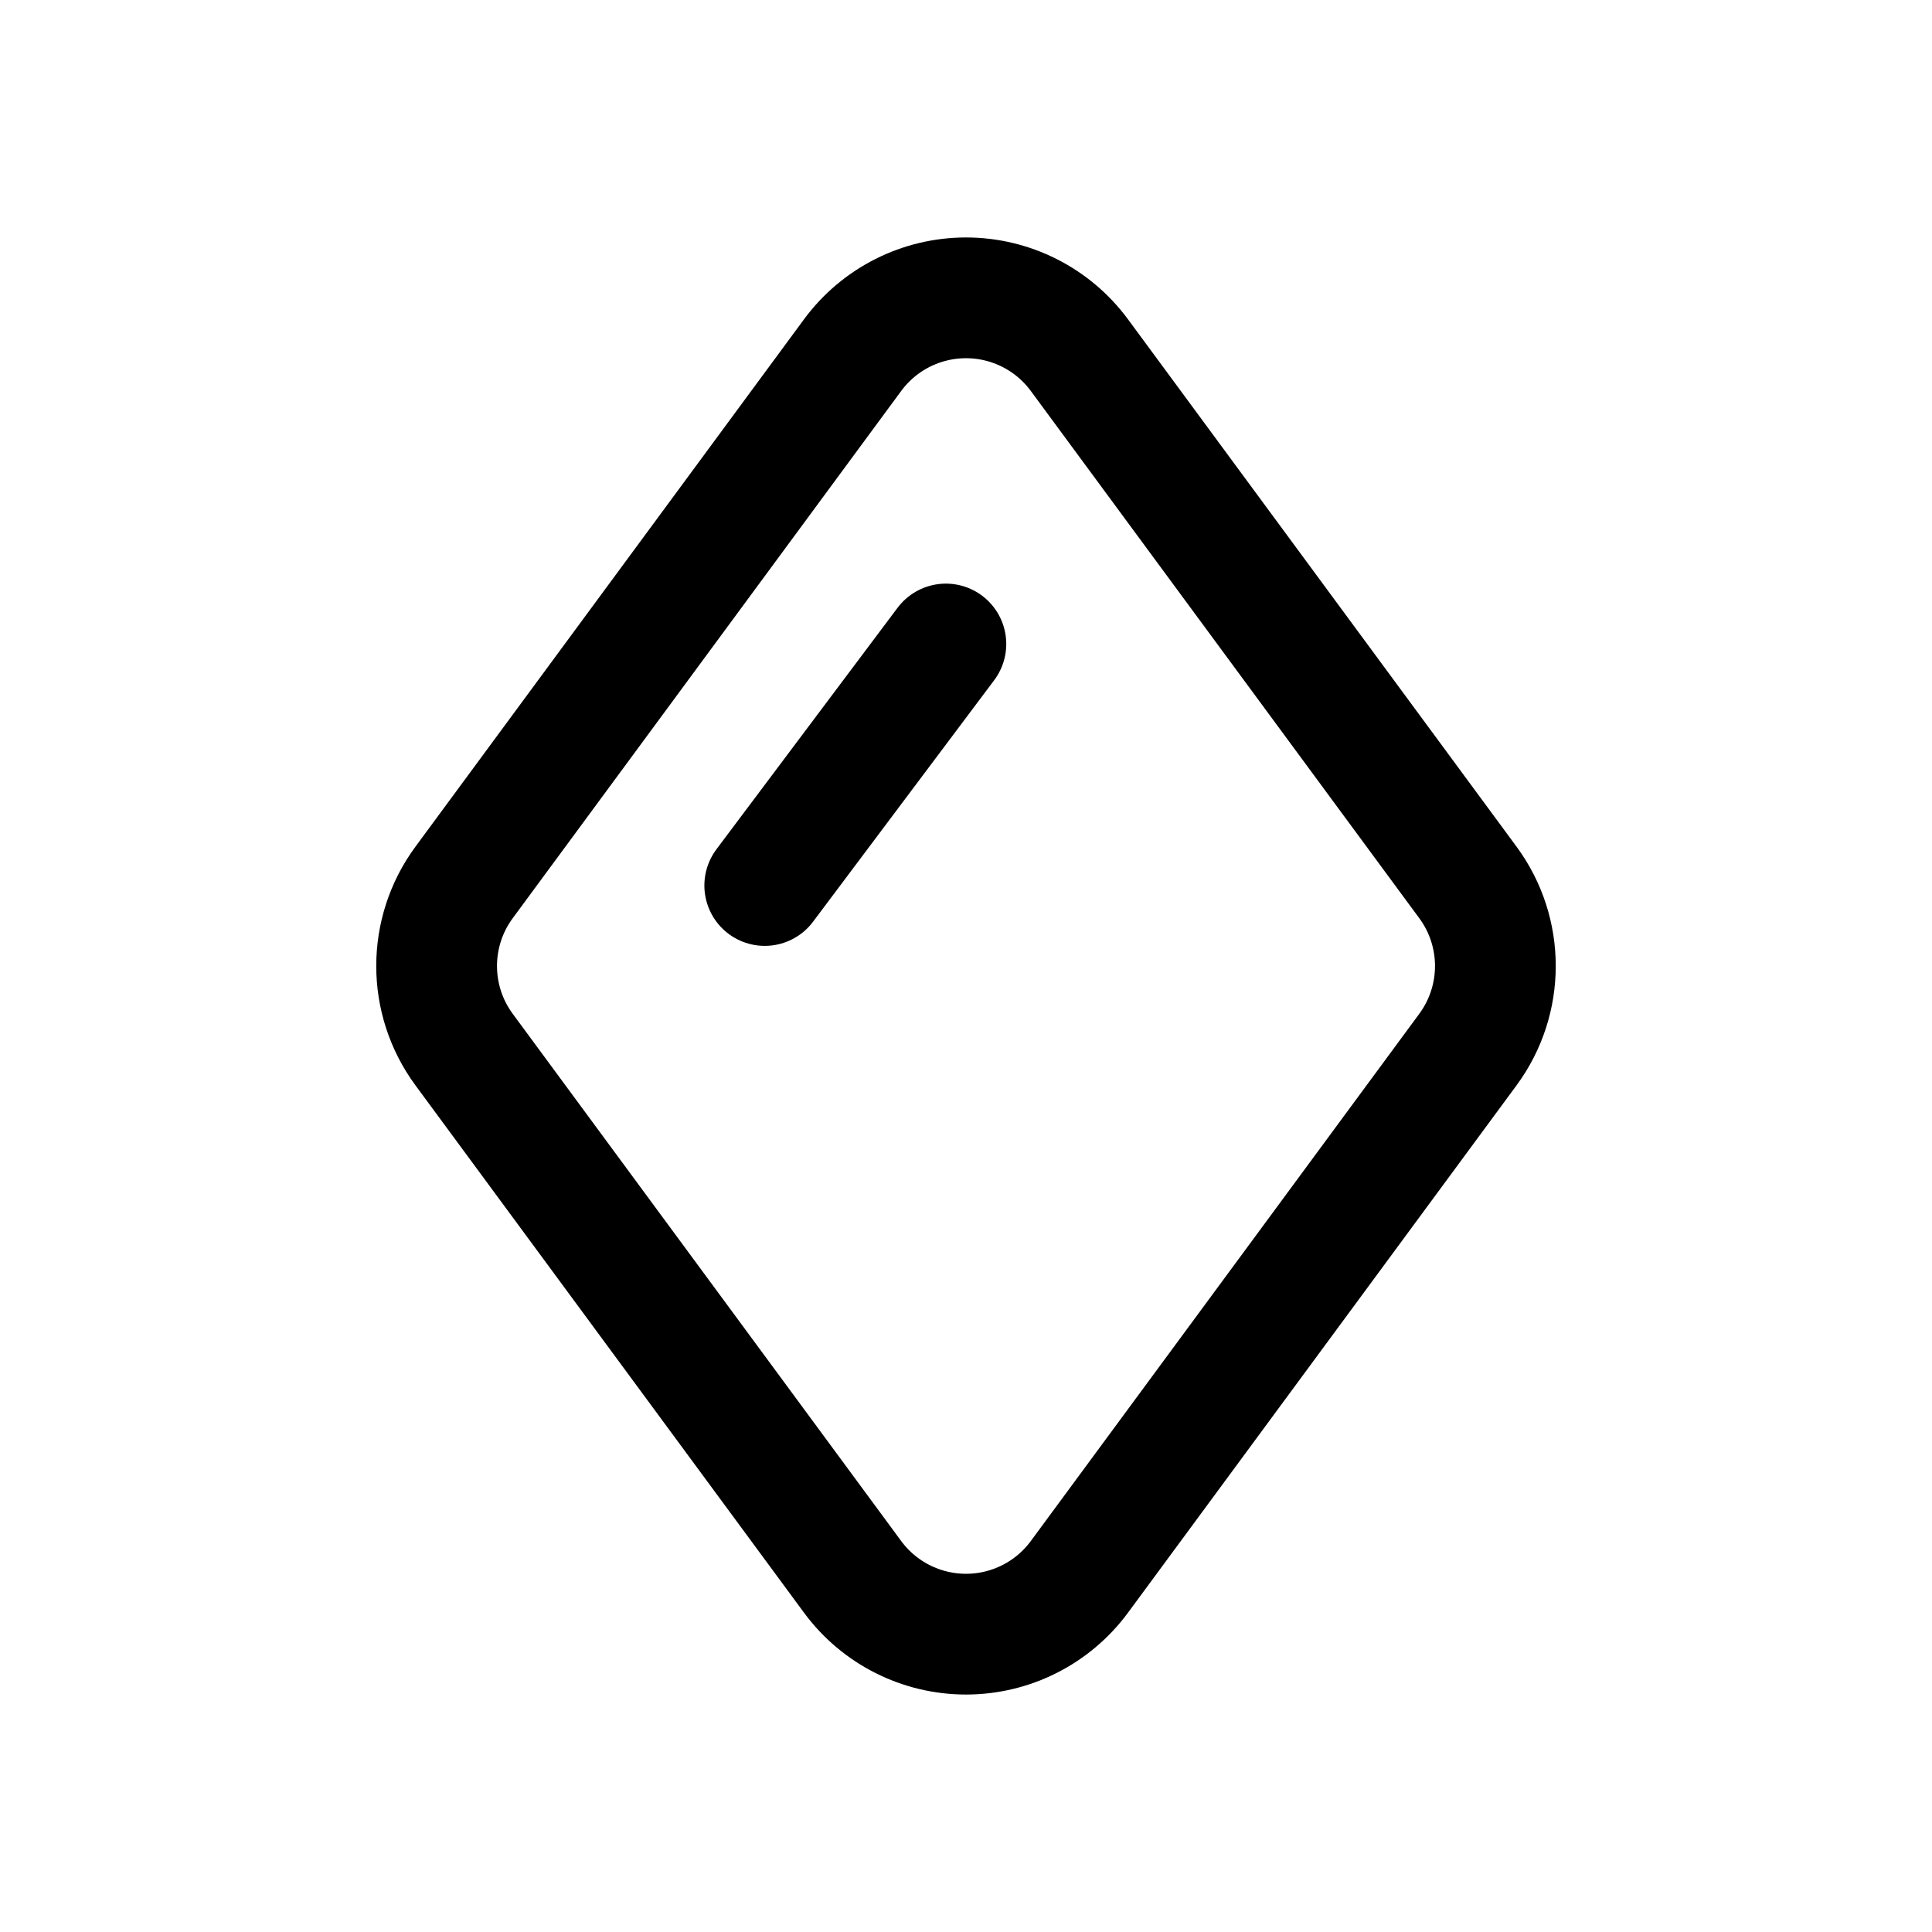
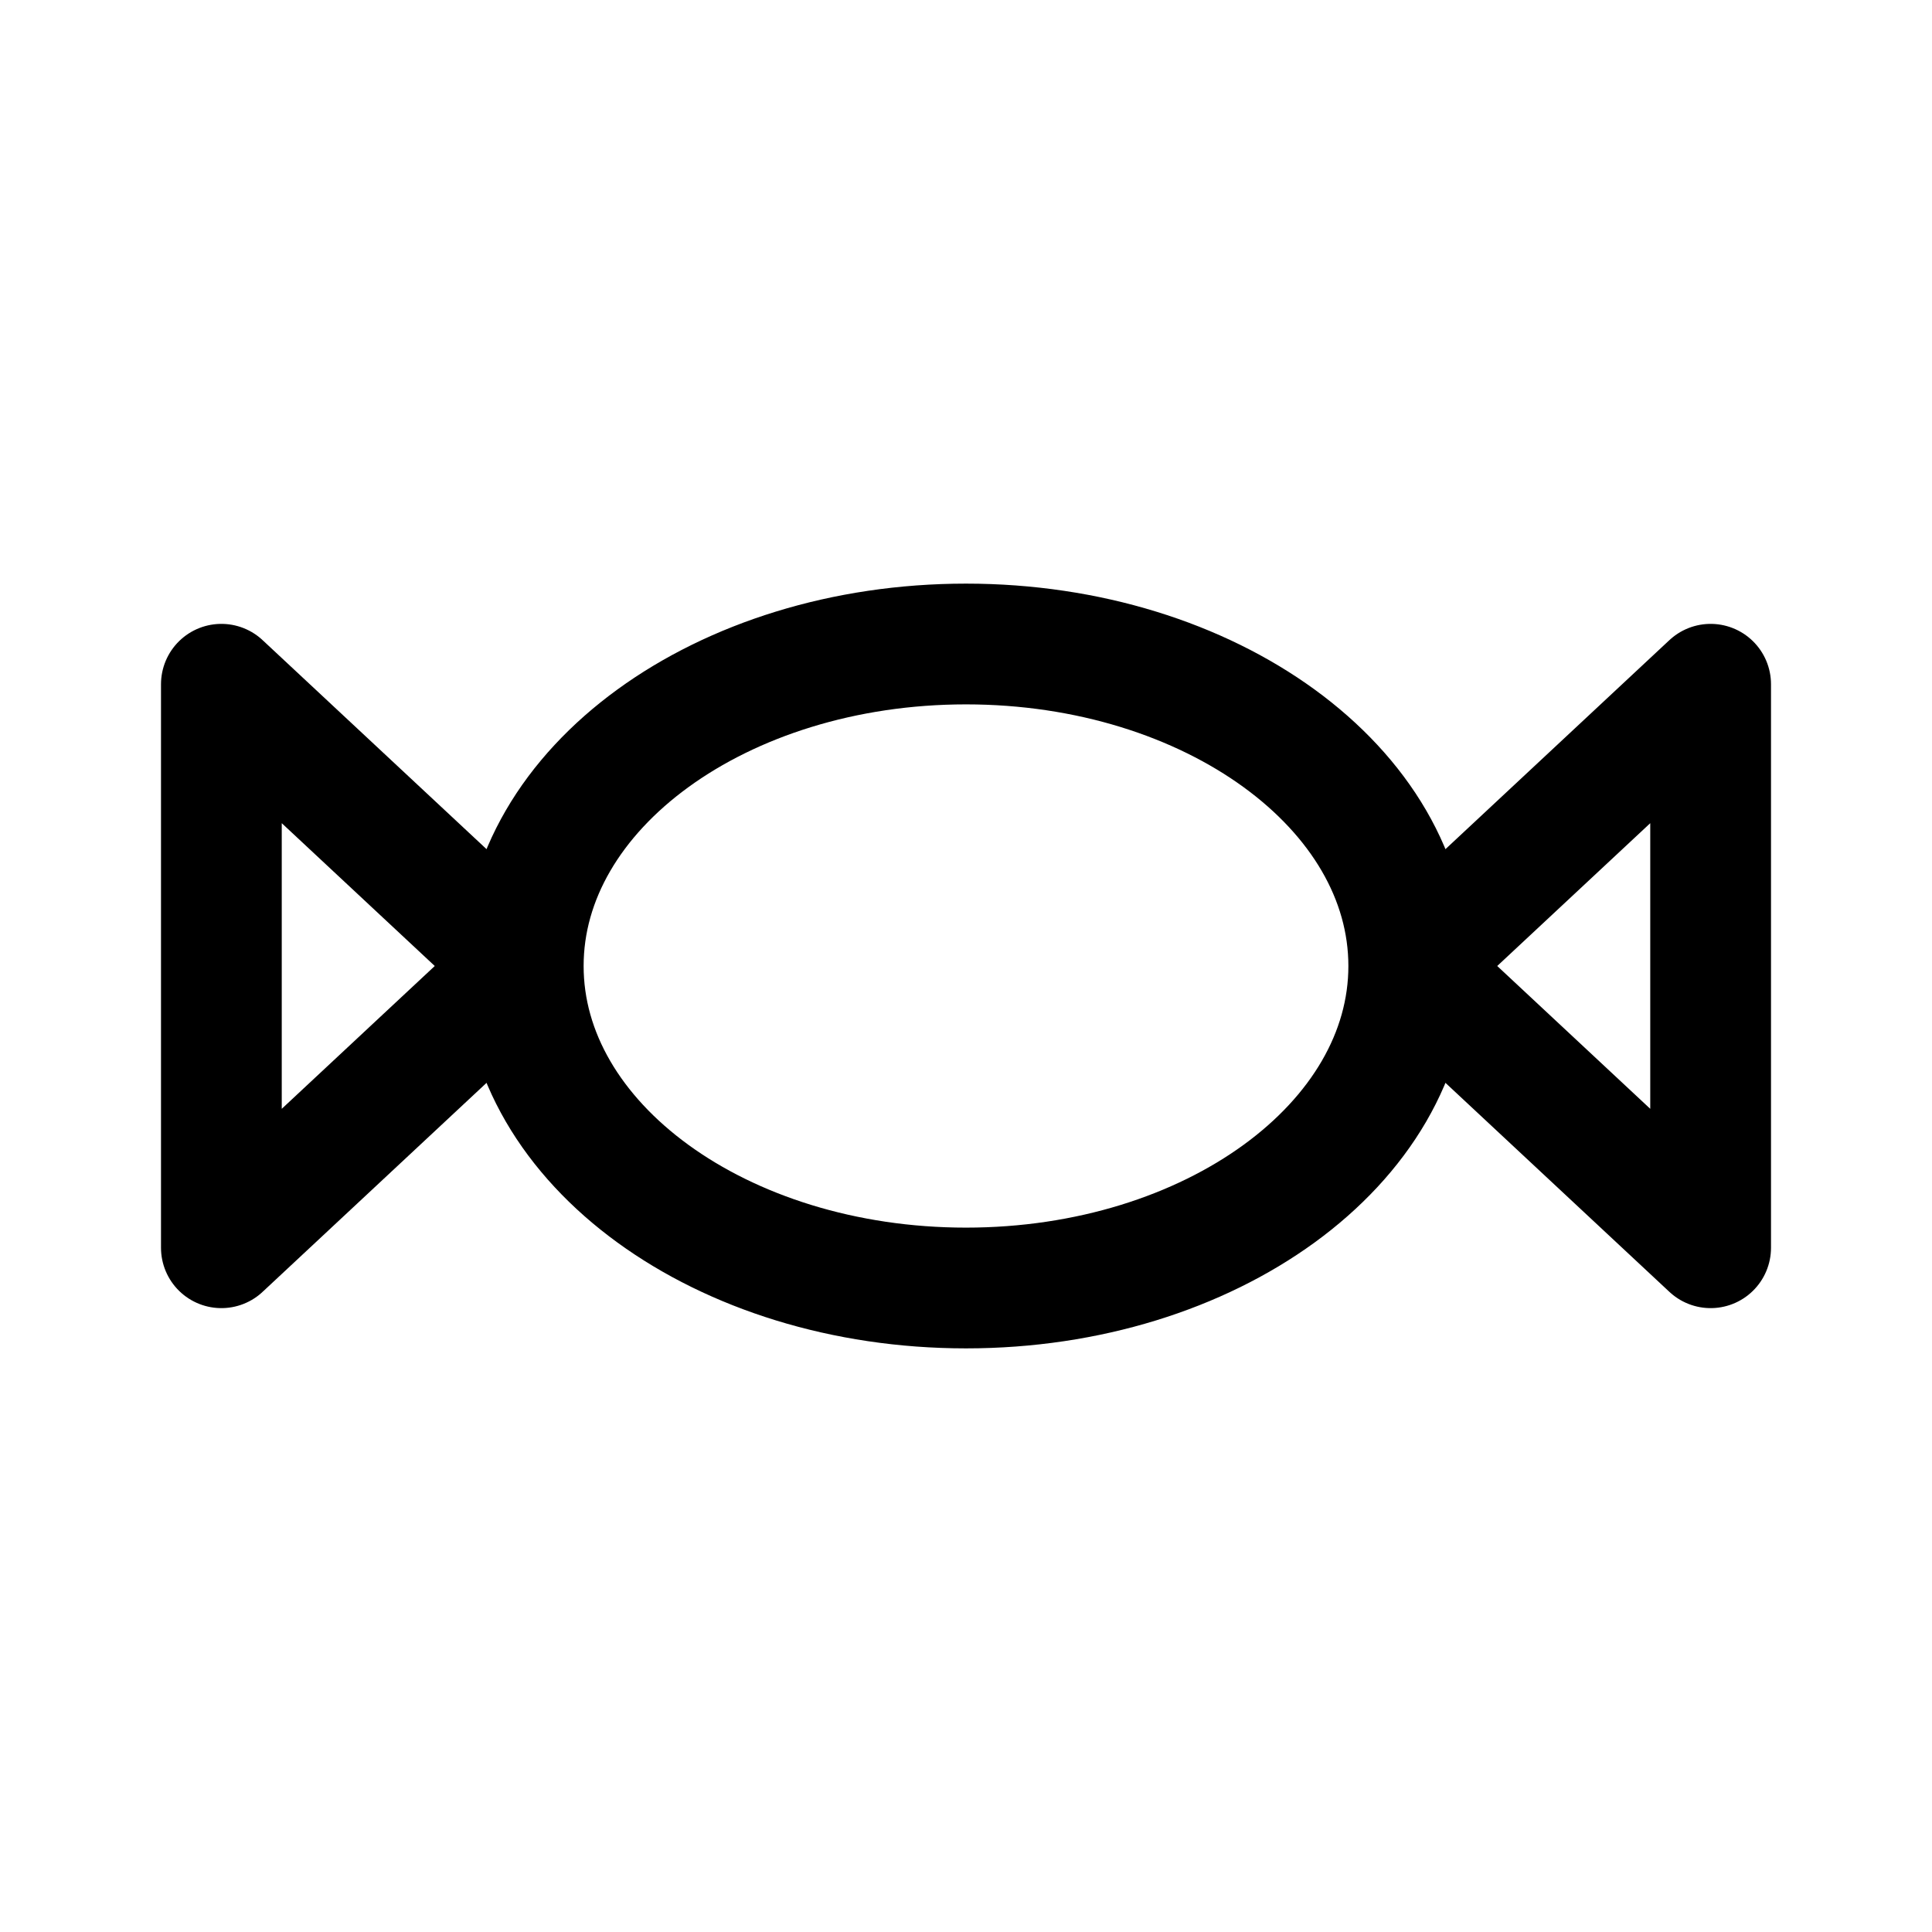
<svg xmlns="http://www.w3.org/2000/svg" viewBox="0 0 24 24" fill="none" stroke="currentColor" stroke-linecap="round" stroke-linejoin="round" stroke-width="1.5">
-   <path d="m13.409 4.412 4.826 6.55a1.75 1.75 0 0 1 0 2.076l-4.826 6.55a1.75 1.75 0 0 1-2.818 0l-4.826-6.55a1.75 1.75 0 0 1 0-2.076l4.826-6.55a1.75 1.75 0 0 1 2.818 0M9.5 11l2.25-3" />
+   <path d="M6.5 12a5.5 4 0 1 0 11 0 5.5 4 0 1 0-11 0m0 0L2.75 8.5v7Zm11 0 3.75-3.5v7Z" />
</svg>
